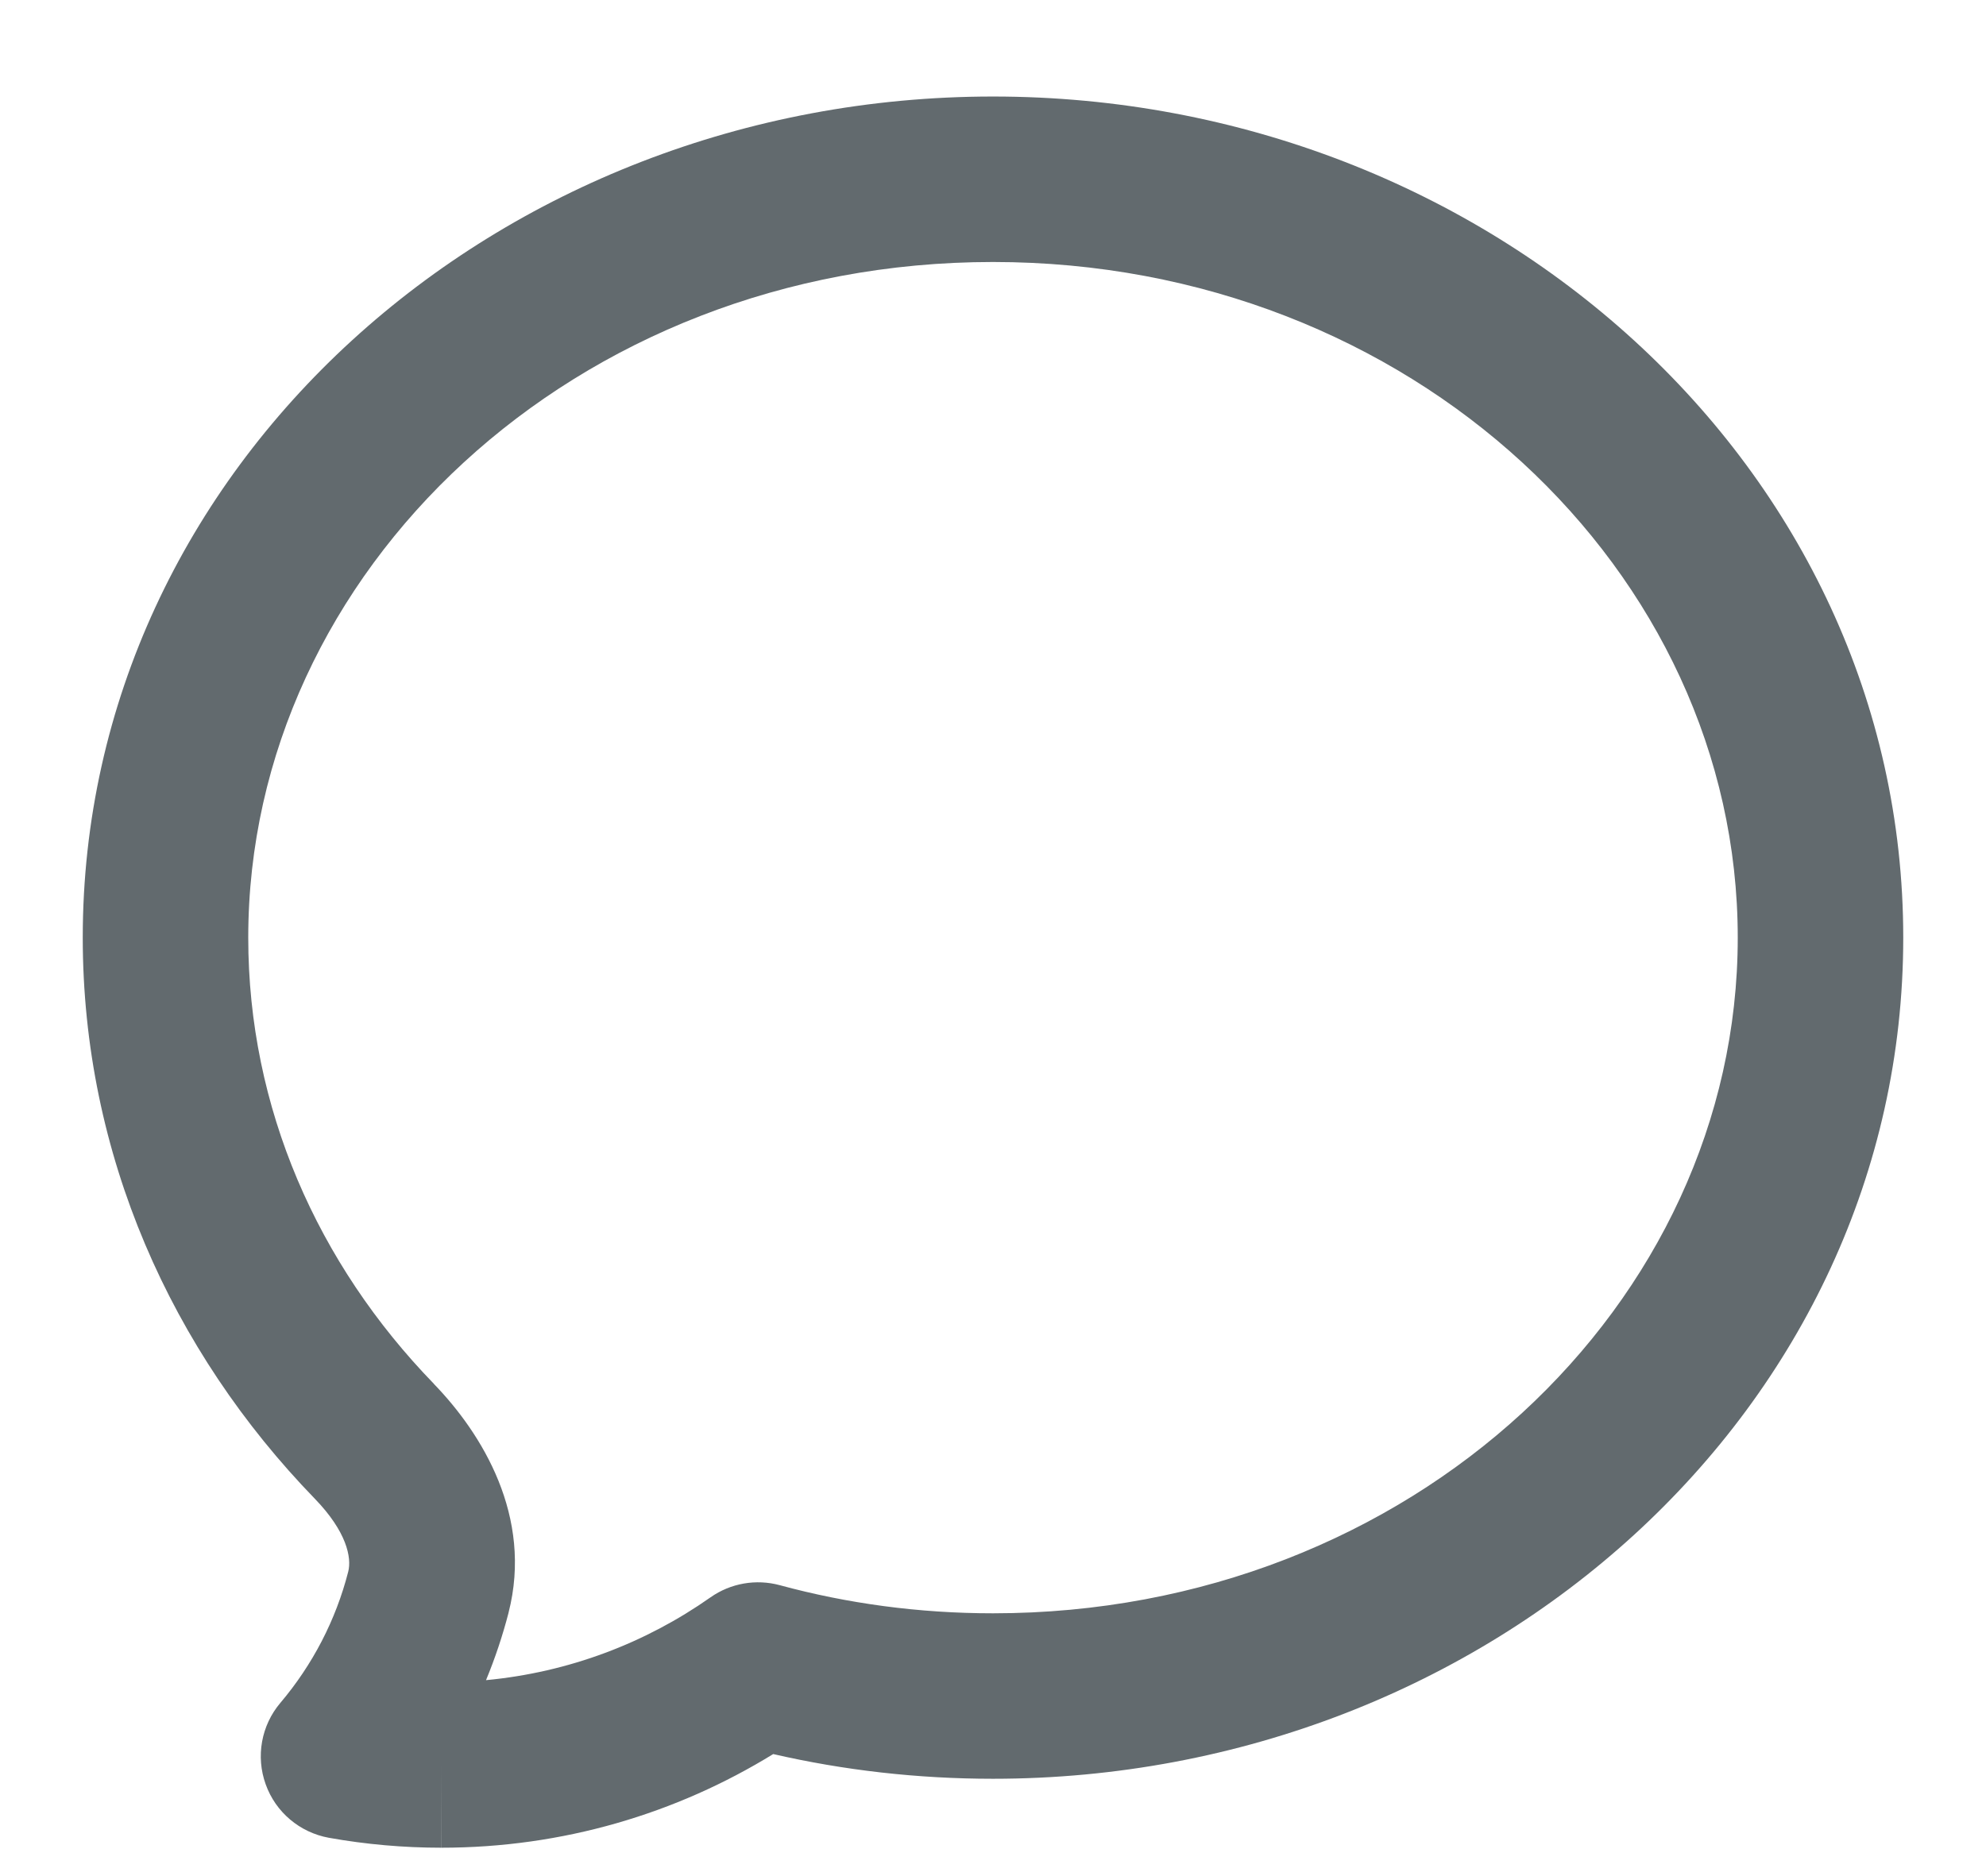
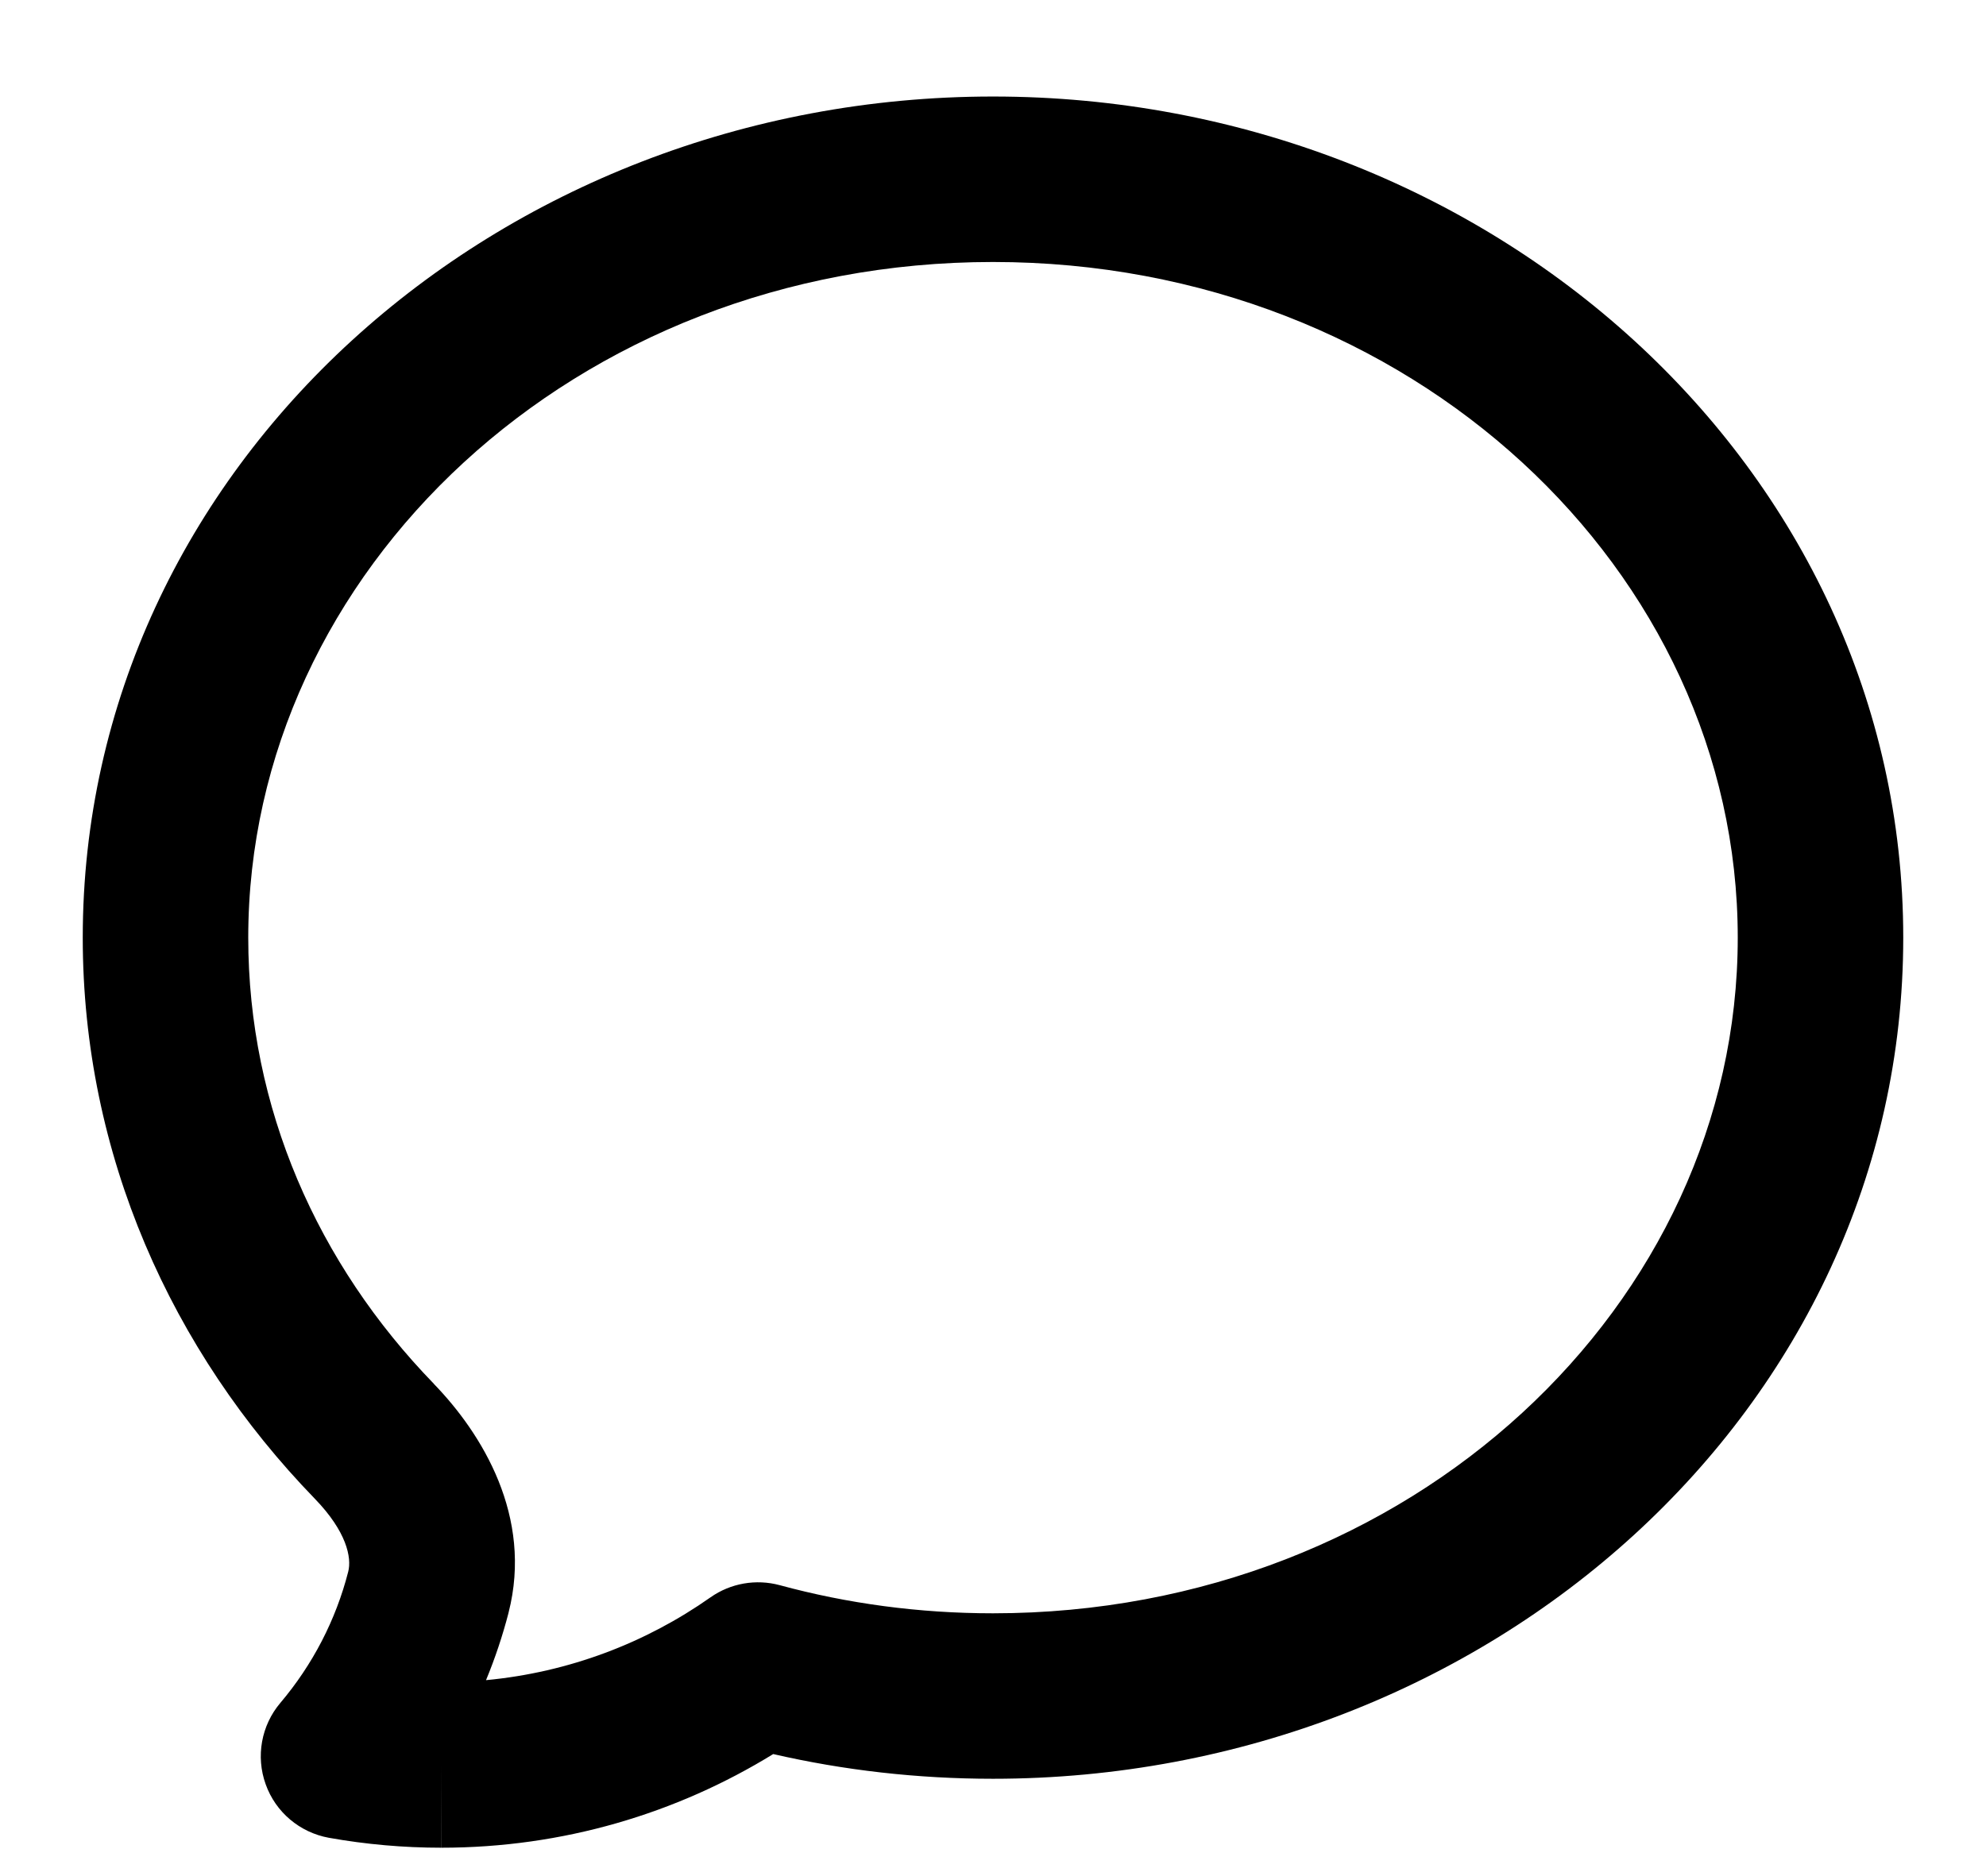
<svg xmlns="http://www.w3.org/2000/svg" viewBox="0 0 18 17" fill="none">
-   <path fill-rule="evenodd" clip-rule="evenodd" d="M0.75 8.5C0.75 4.229 4.507 0.875 9 0.875C13.493 0.875 17.25 4.229 17.25 8.5C17.25 12.771 13.493 16.125 9 16.125C8.315 16.125 7.647 16.048 7.008 15.901C6.132 16.44 5.102 16.75 4 16.75V16L4.001 16.75C4.001 16.75 4 16.75 4 16.75C3.658 16.75 3.317 16.72 2.981 16.66C2.717 16.612 2.498 16.428 2.408 16.175C2.317 15.923 2.368 15.641 2.541 15.437C2.833 15.092 3.044 14.686 3.156 14.248L3.881 14.434L3.156 14.248C3.189 14.12 3.141 13.884 2.855 13.588C1.553 12.246 0.75 10.464 0.75 8.5ZM9 2.375C5.21 2.375 2.25 5.178 2.25 8.5C2.25 10.042 2.878 11.458 3.932 12.544L3.933 12.546C4.367 12.994 4.833 13.747 4.609 14.62L4.609 14.621C4.555 14.829 4.487 15.033 4.405 15.231C5.158 15.16 5.853 14.893 6.44 14.48C6.622 14.352 6.852 14.312 7.067 14.37C7.678 14.536 8.327 14.625 9 14.625C12.79 14.625 15.75 11.822 15.75 8.5C15.75 5.178 12.79 2.375 9 2.375Z" fill="#626A6E" />
+   <path fill-rule="evenodd" clip-rule="evenodd" d="M0.75 8.5C0.75 4.229 4.507 0.875 9 0.875C13.493 0.875 17.25 4.229 17.25 8.5C17.25 12.771 13.493 16.125 9 16.125C8.315 16.125 7.647 16.048 7.008 15.901C6.132 16.44 5.102 16.75 4 16.75V16L4.001 16.75C4.001 16.75 4 16.75 4 16.75C3.658 16.75 3.317 16.72 2.981 16.66C2.717 16.612 2.498 16.428 2.408 16.175C2.317 15.923 2.368 15.641 2.541 15.437C2.833 15.092 3.044 14.686 3.156 14.248L3.881 14.434L3.156 14.248C3.189 14.12 3.141 13.884 2.855 13.588C1.553 12.246 0.75 10.464 0.75 8.5ZM9 2.375C5.21 2.375 2.25 5.178 2.25 8.5C2.25 10.042 2.878 11.458 3.932 12.544L3.933 12.546C4.367 12.994 4.833 13.747 4.609 14.62L4.609 14.621C4.555 14.829 4.487 15.033 4.405 15.231C5.158 15.16 5.853 14.893 6.44 14.48C6.622 14.352 6.852 14.312 7.067 14.37C7.678 14.536 8.327 14.625 9 14.625C12.79 14.625 15.75 11.822 15.75 8.5C15.75 5.178 12.79 2.375 9 2.375Z" fill="currentColor" />
</svg>
